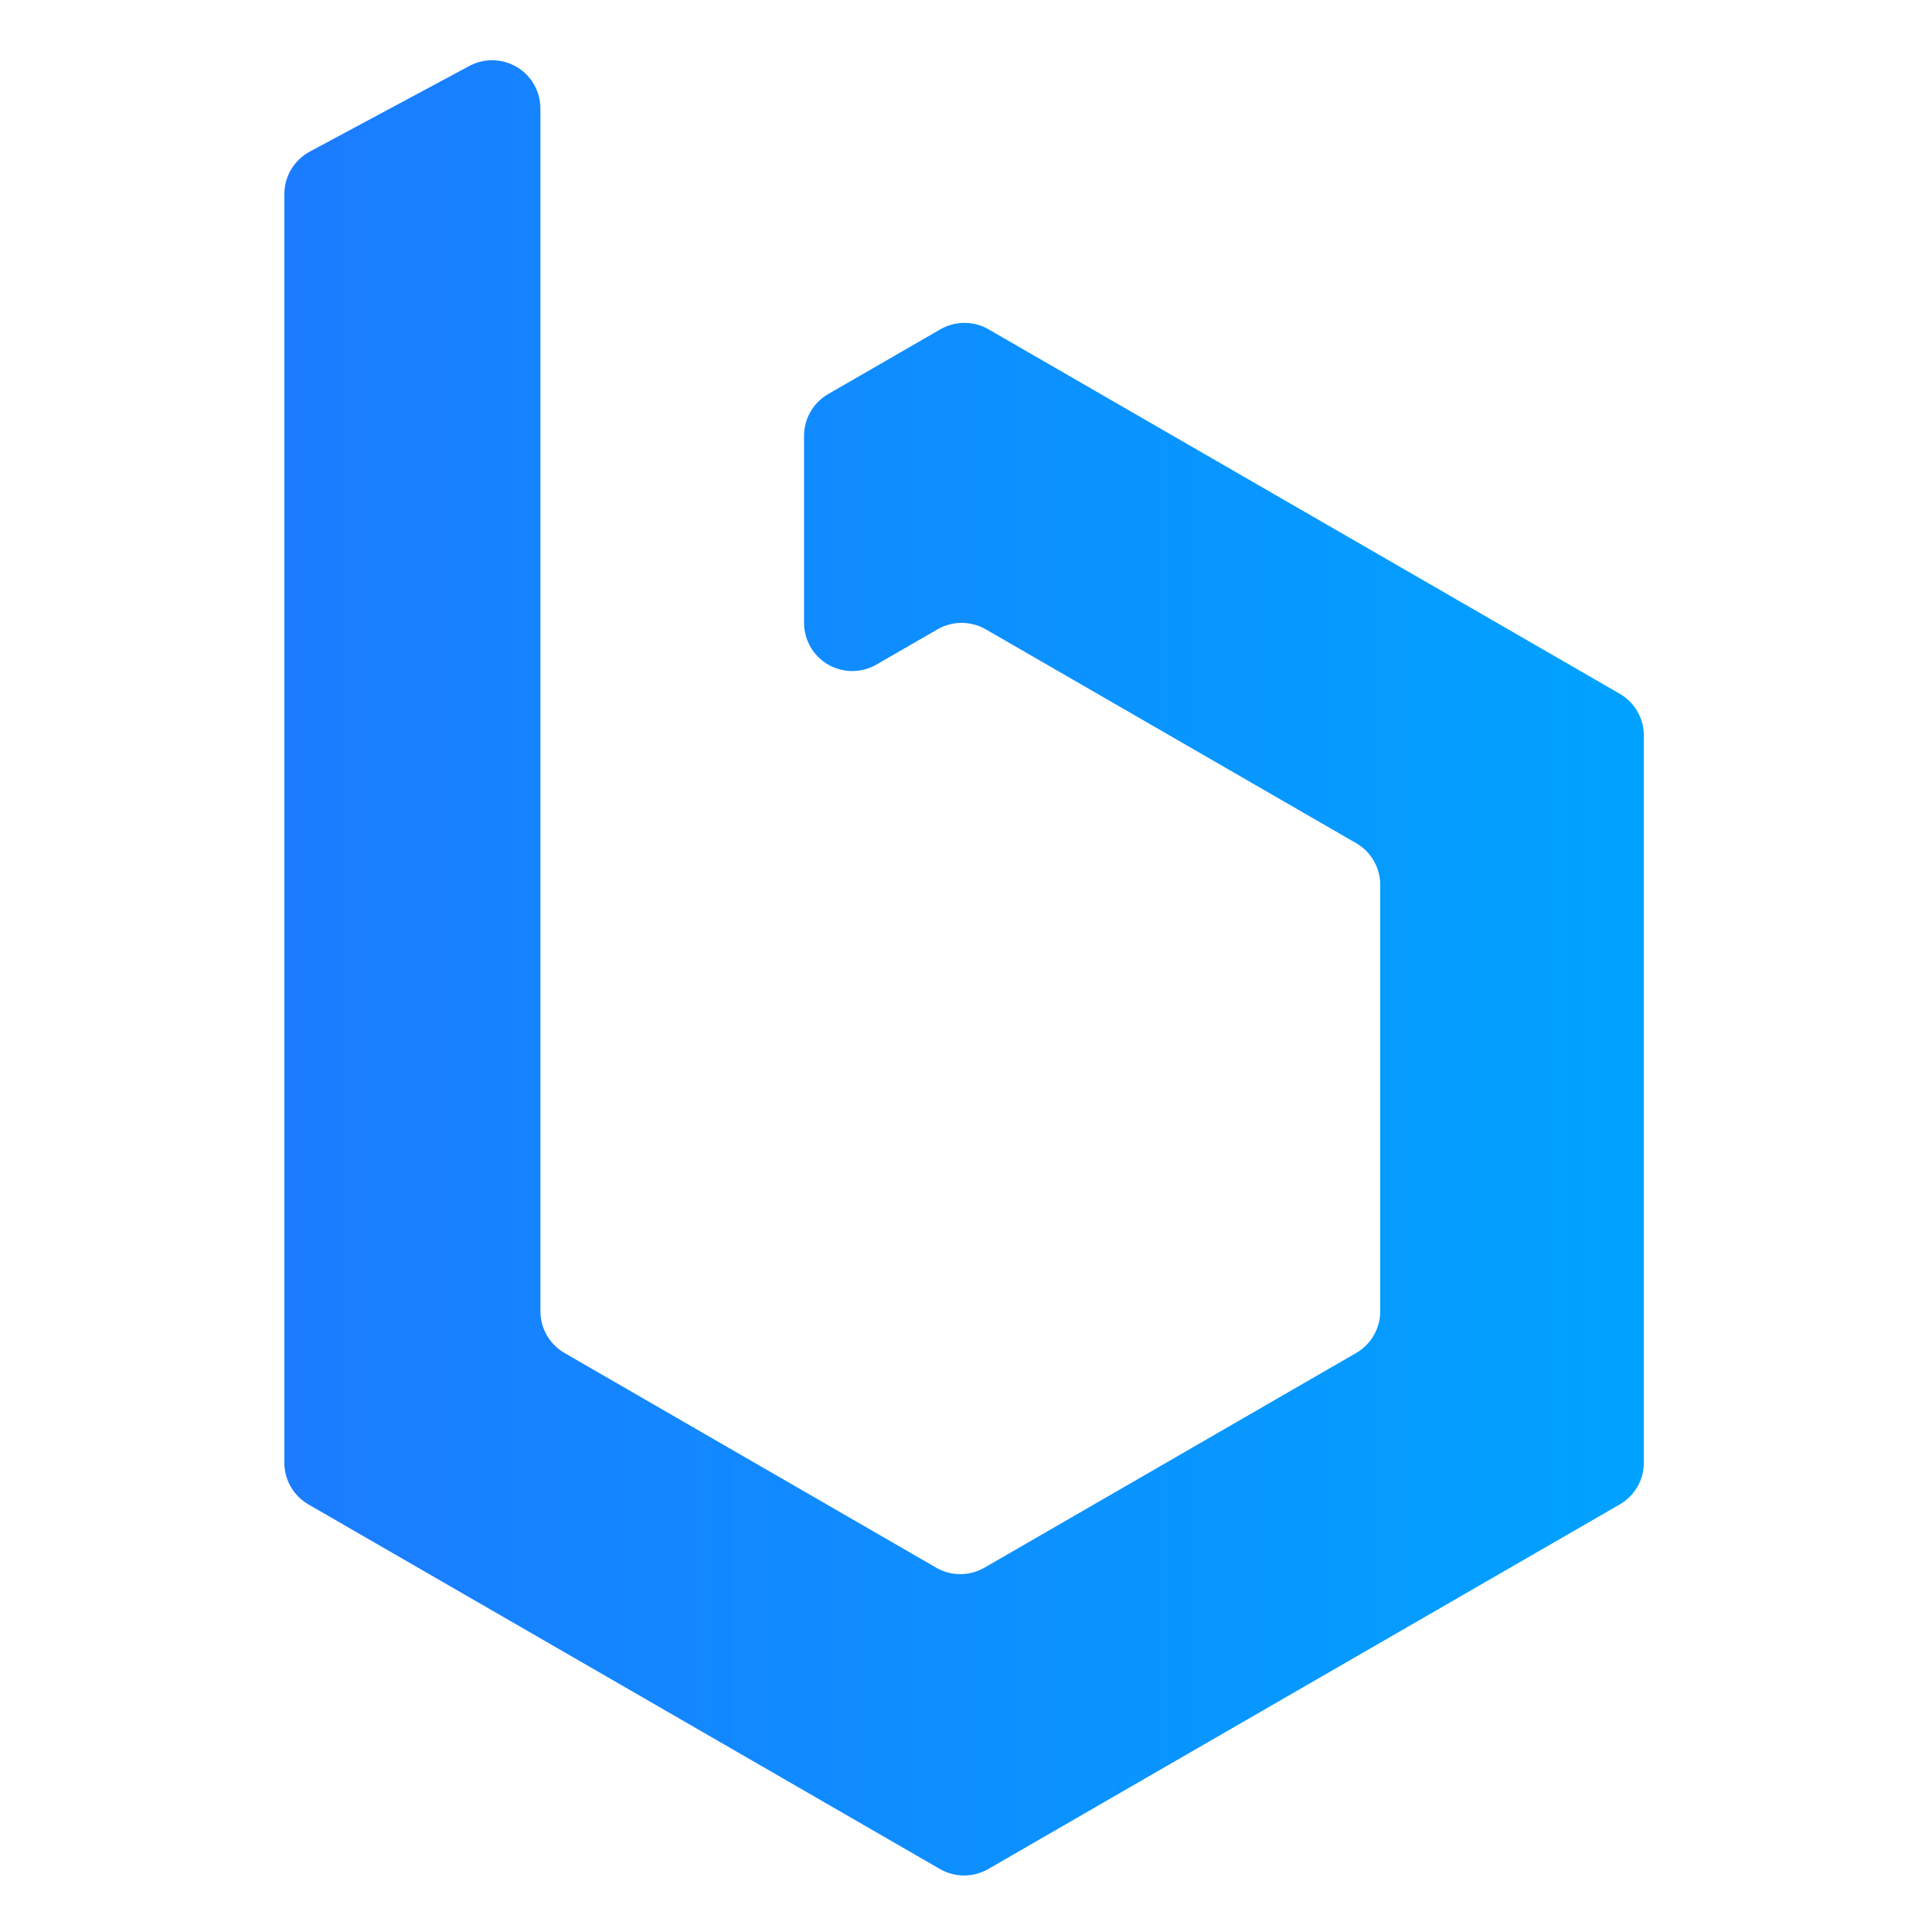
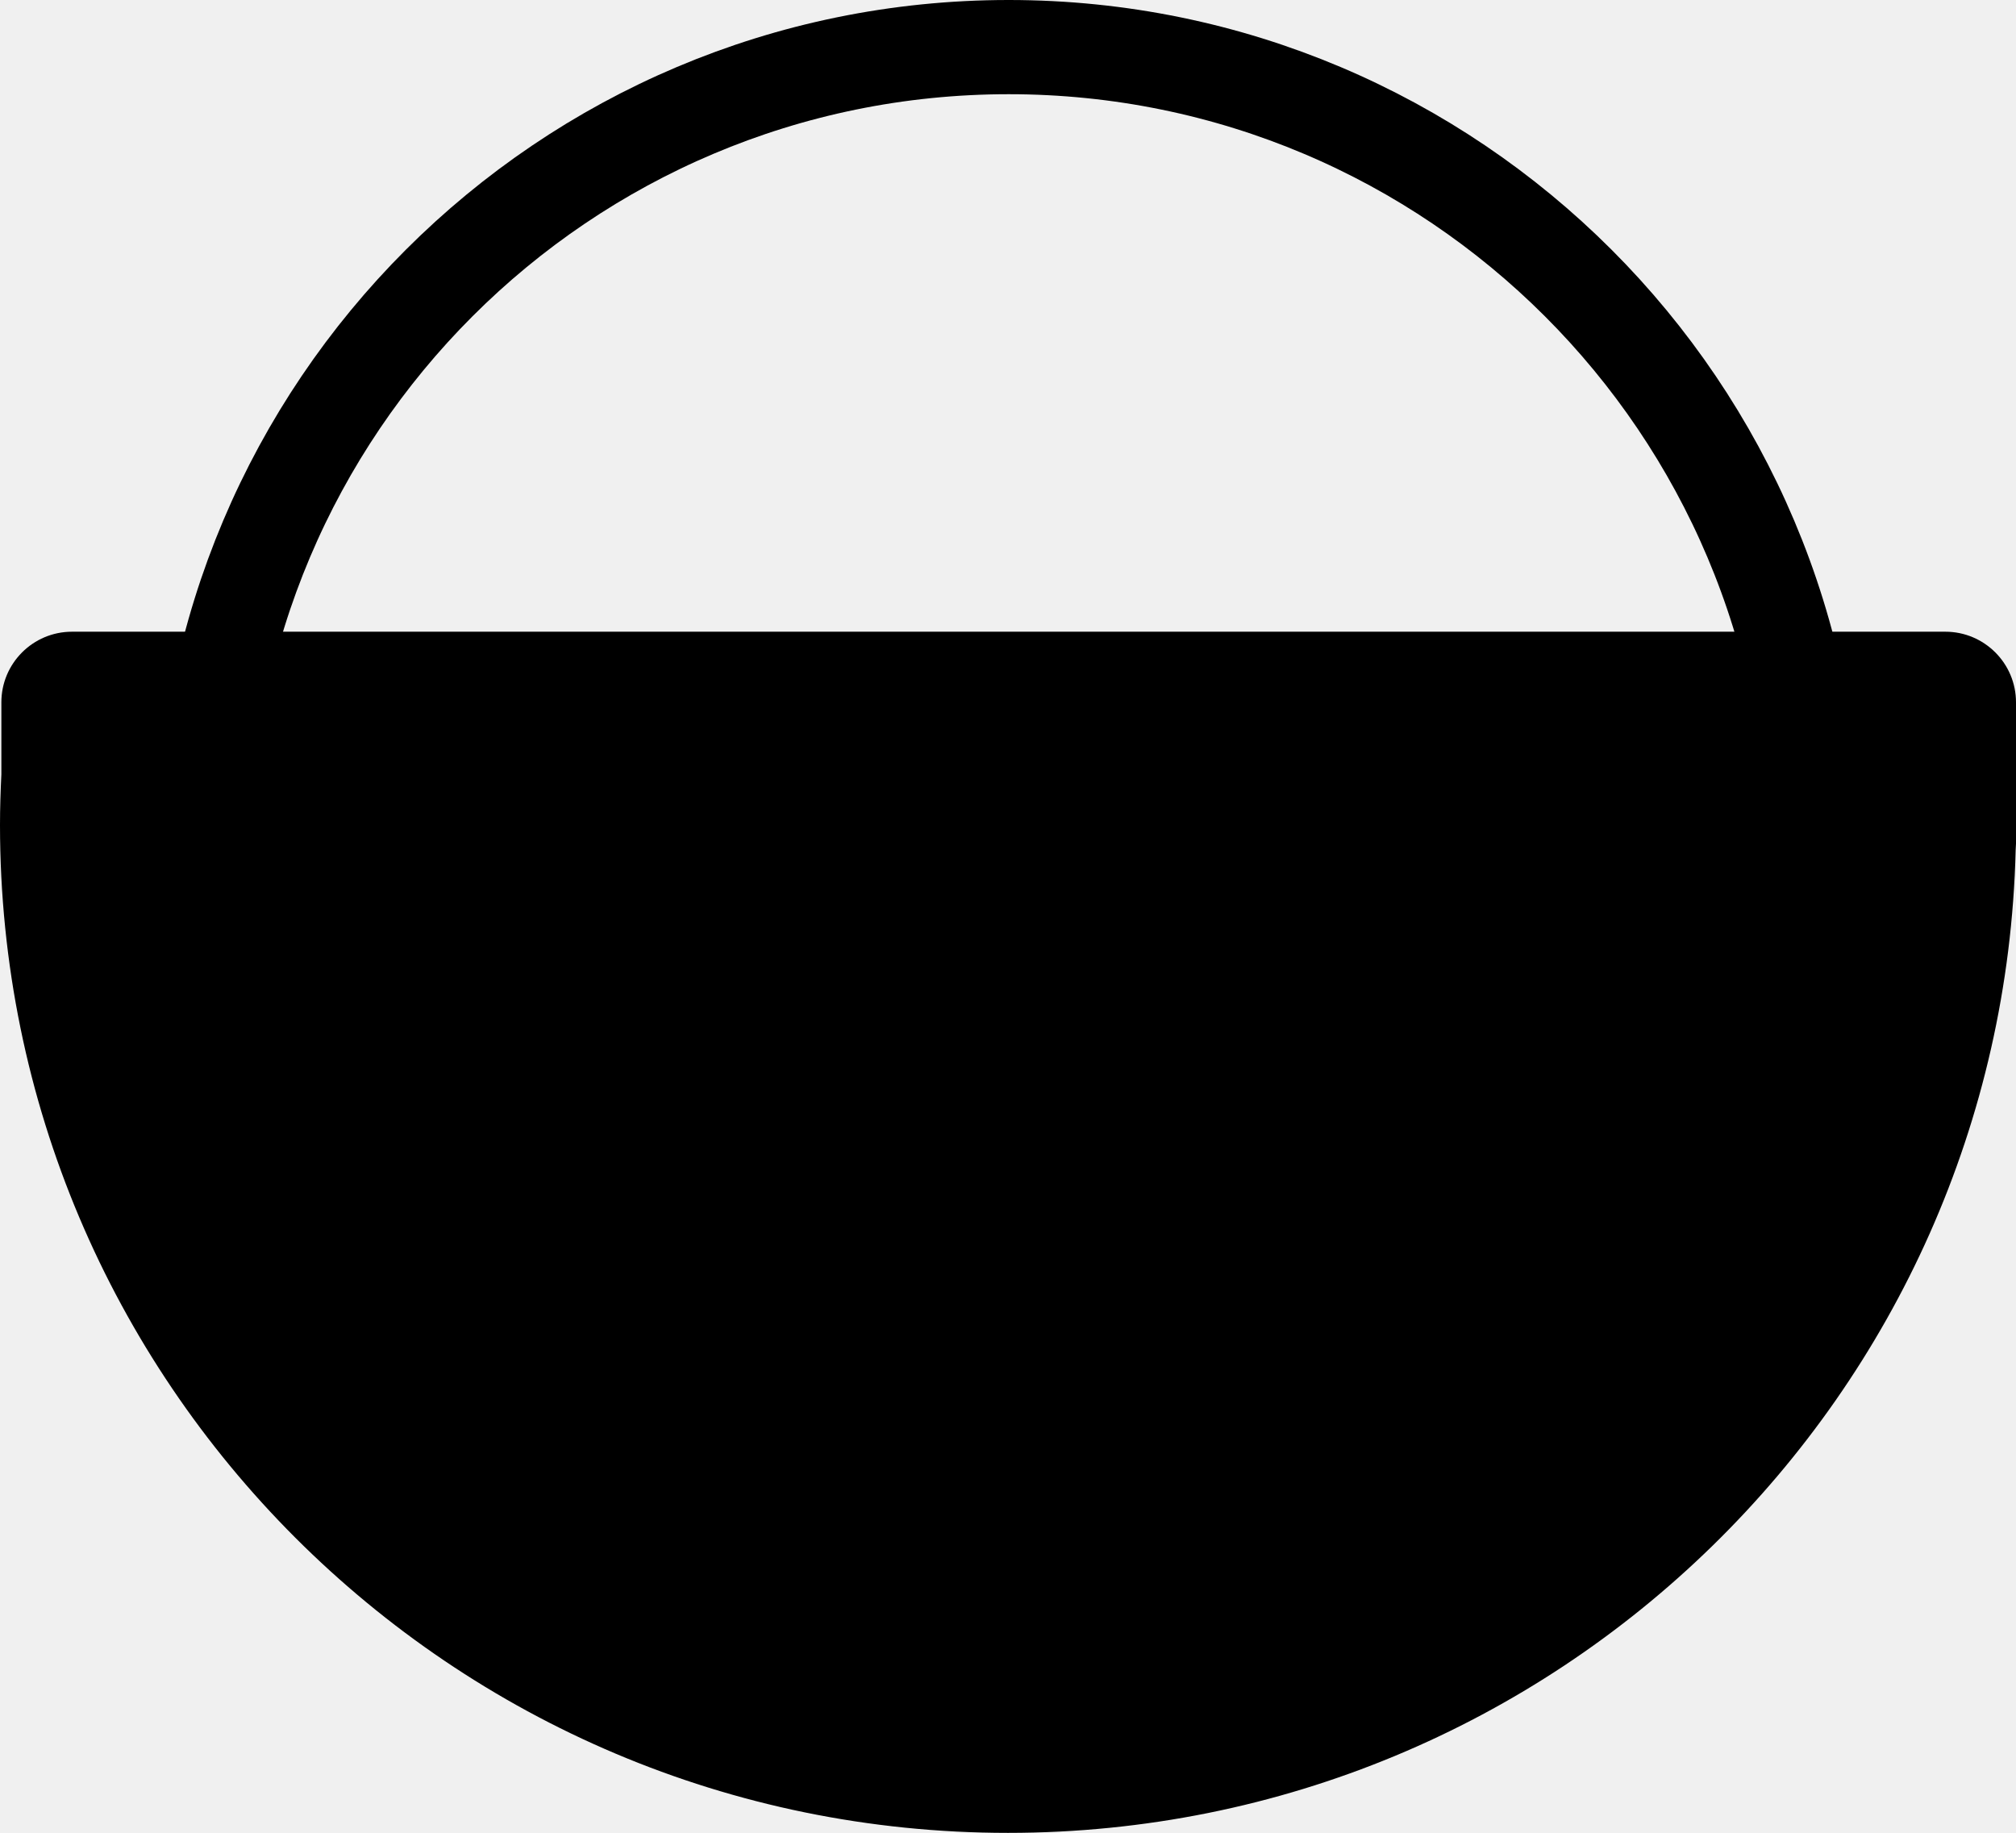
- <svg xmlns="http://www.w3.org/2000/svg" viewBox="0 0 513.01 513.01">
-   <defs>
-     <style>.a9186fc1-2932-4aa8-8ae8-597b33ab05d7{fill:#fff;}.e150ef25-abc5-4efa-a436-98add56e50f7{fill:url(#ff2e7ba2-0ce8-4d3b-ac0f-f7a785c07fb2);}</style>
-     <linearGradient id="ff2e7ba2-0ce8-4d3b-ac0f-f7a785c07fb2" x1="75.5" y1="257" x2="436.5" y2="257" gradientUnits="userSpaceOnUse">
-       <stop offset="0" stop-color="#1b7cff" />
-       <stop offset="1" stop-color="#00a2ff" />
-     </linearGradient>
-   </defs>
-   <g id="b2fa802b-494e-4545-b3f5-1312a4a406aa" data-name="Calque 2">
-     <g id="fa4176f5-6f03-4159-a0aa-8e3fa3735654" data-name="Calque 1">
-       <rect class="a9186fc1-2932-4aa8-8ae8-597b33ab05d7" width="513.01" height="513.01" />
-       <path class="e150ef25-abc5-4efa-a436-98add56e50f7" d="M249.69,87.45l-29.78,17.19a12.81,12.81,0,0,0-6.41,11.1v49.63a12.81,12.81,0,0,0,19.22,11.1l16.22-9.36a12.82,12.82,0,0,1,12.82,0l98.33,56.77A12.81,12.81,0,0,1,366.5,235V348.17a12.81,12.81,0,0,1-6.41,11.1l-98.68,57a12.82,12.82,0,0,1-12.82,0l-98.68-57a12.81,12.81,0,0,1-6.41-11.1l0-319.35A12.82,12.82,0,0,0,124.6,17.53L82.25,40.26a12.85,12.85,0,0,0-6.75,11.3V388.38a12.81,12.81,0,0,0,6.41,11.1l167.68,96.81a12.82,12.82,0,0,0,12.82,0l167.68-96.81a12.81,12.81,0,0,0,6.41-11.1V195.31a12.81,12.81,0,0,0-6.41-11.1L262.5,87.45A12.8,12.8,0,0,0,249.69,87.45Z" />
-     </g>
-   </g>
+ <svg xmlns="http://www.w3.org/2000/svg" viewBox="0 0 428 389.11">
+   <circle cx="214.15" cy="181" r="171" fill="none" stroke="currentColor" stroke-miterlimit="10" stroke-width="20" />
+   <path d="M413,134.11H15.29a15,15,0,0,0-15,15v15.3C.12,168,0,171.52,0,175.11c0,118.19,95.81,214,214,214,116.4,0,211.1-92.94,213.93-208.67,0-.44.07-.88.07-1.33v-30A15,15,0,0,0,413,134.11Z" />
</svg>
